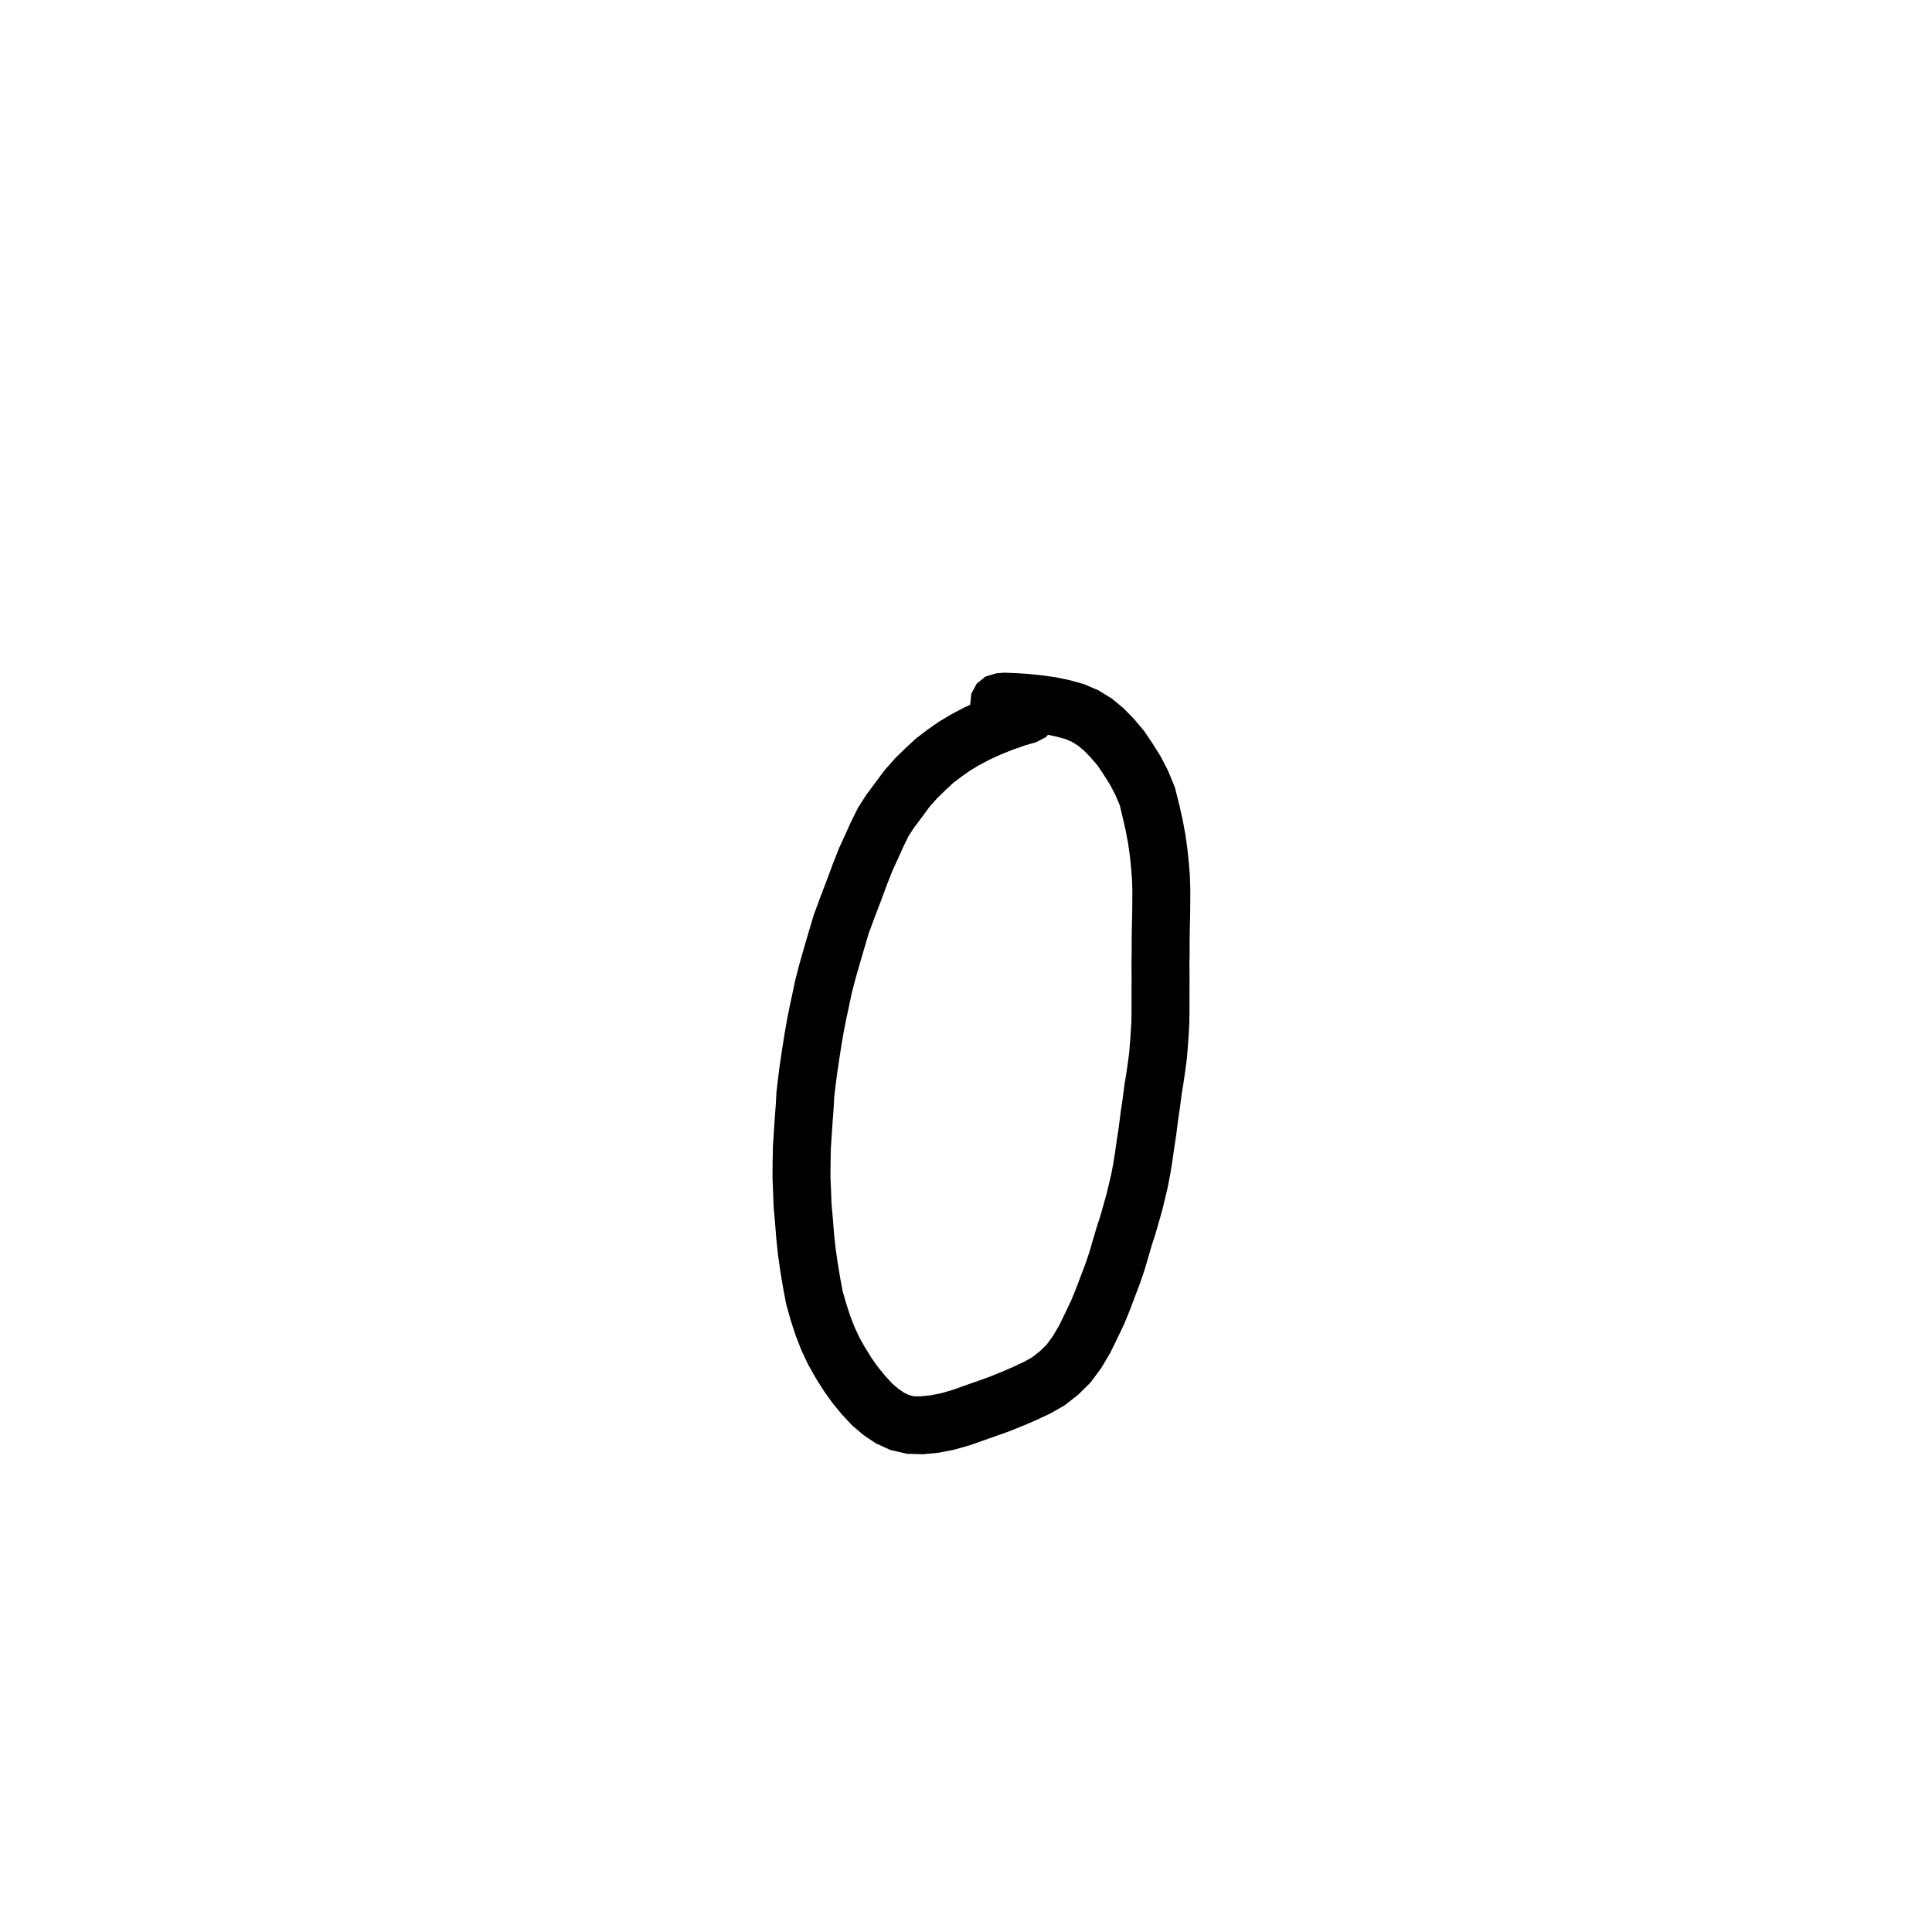
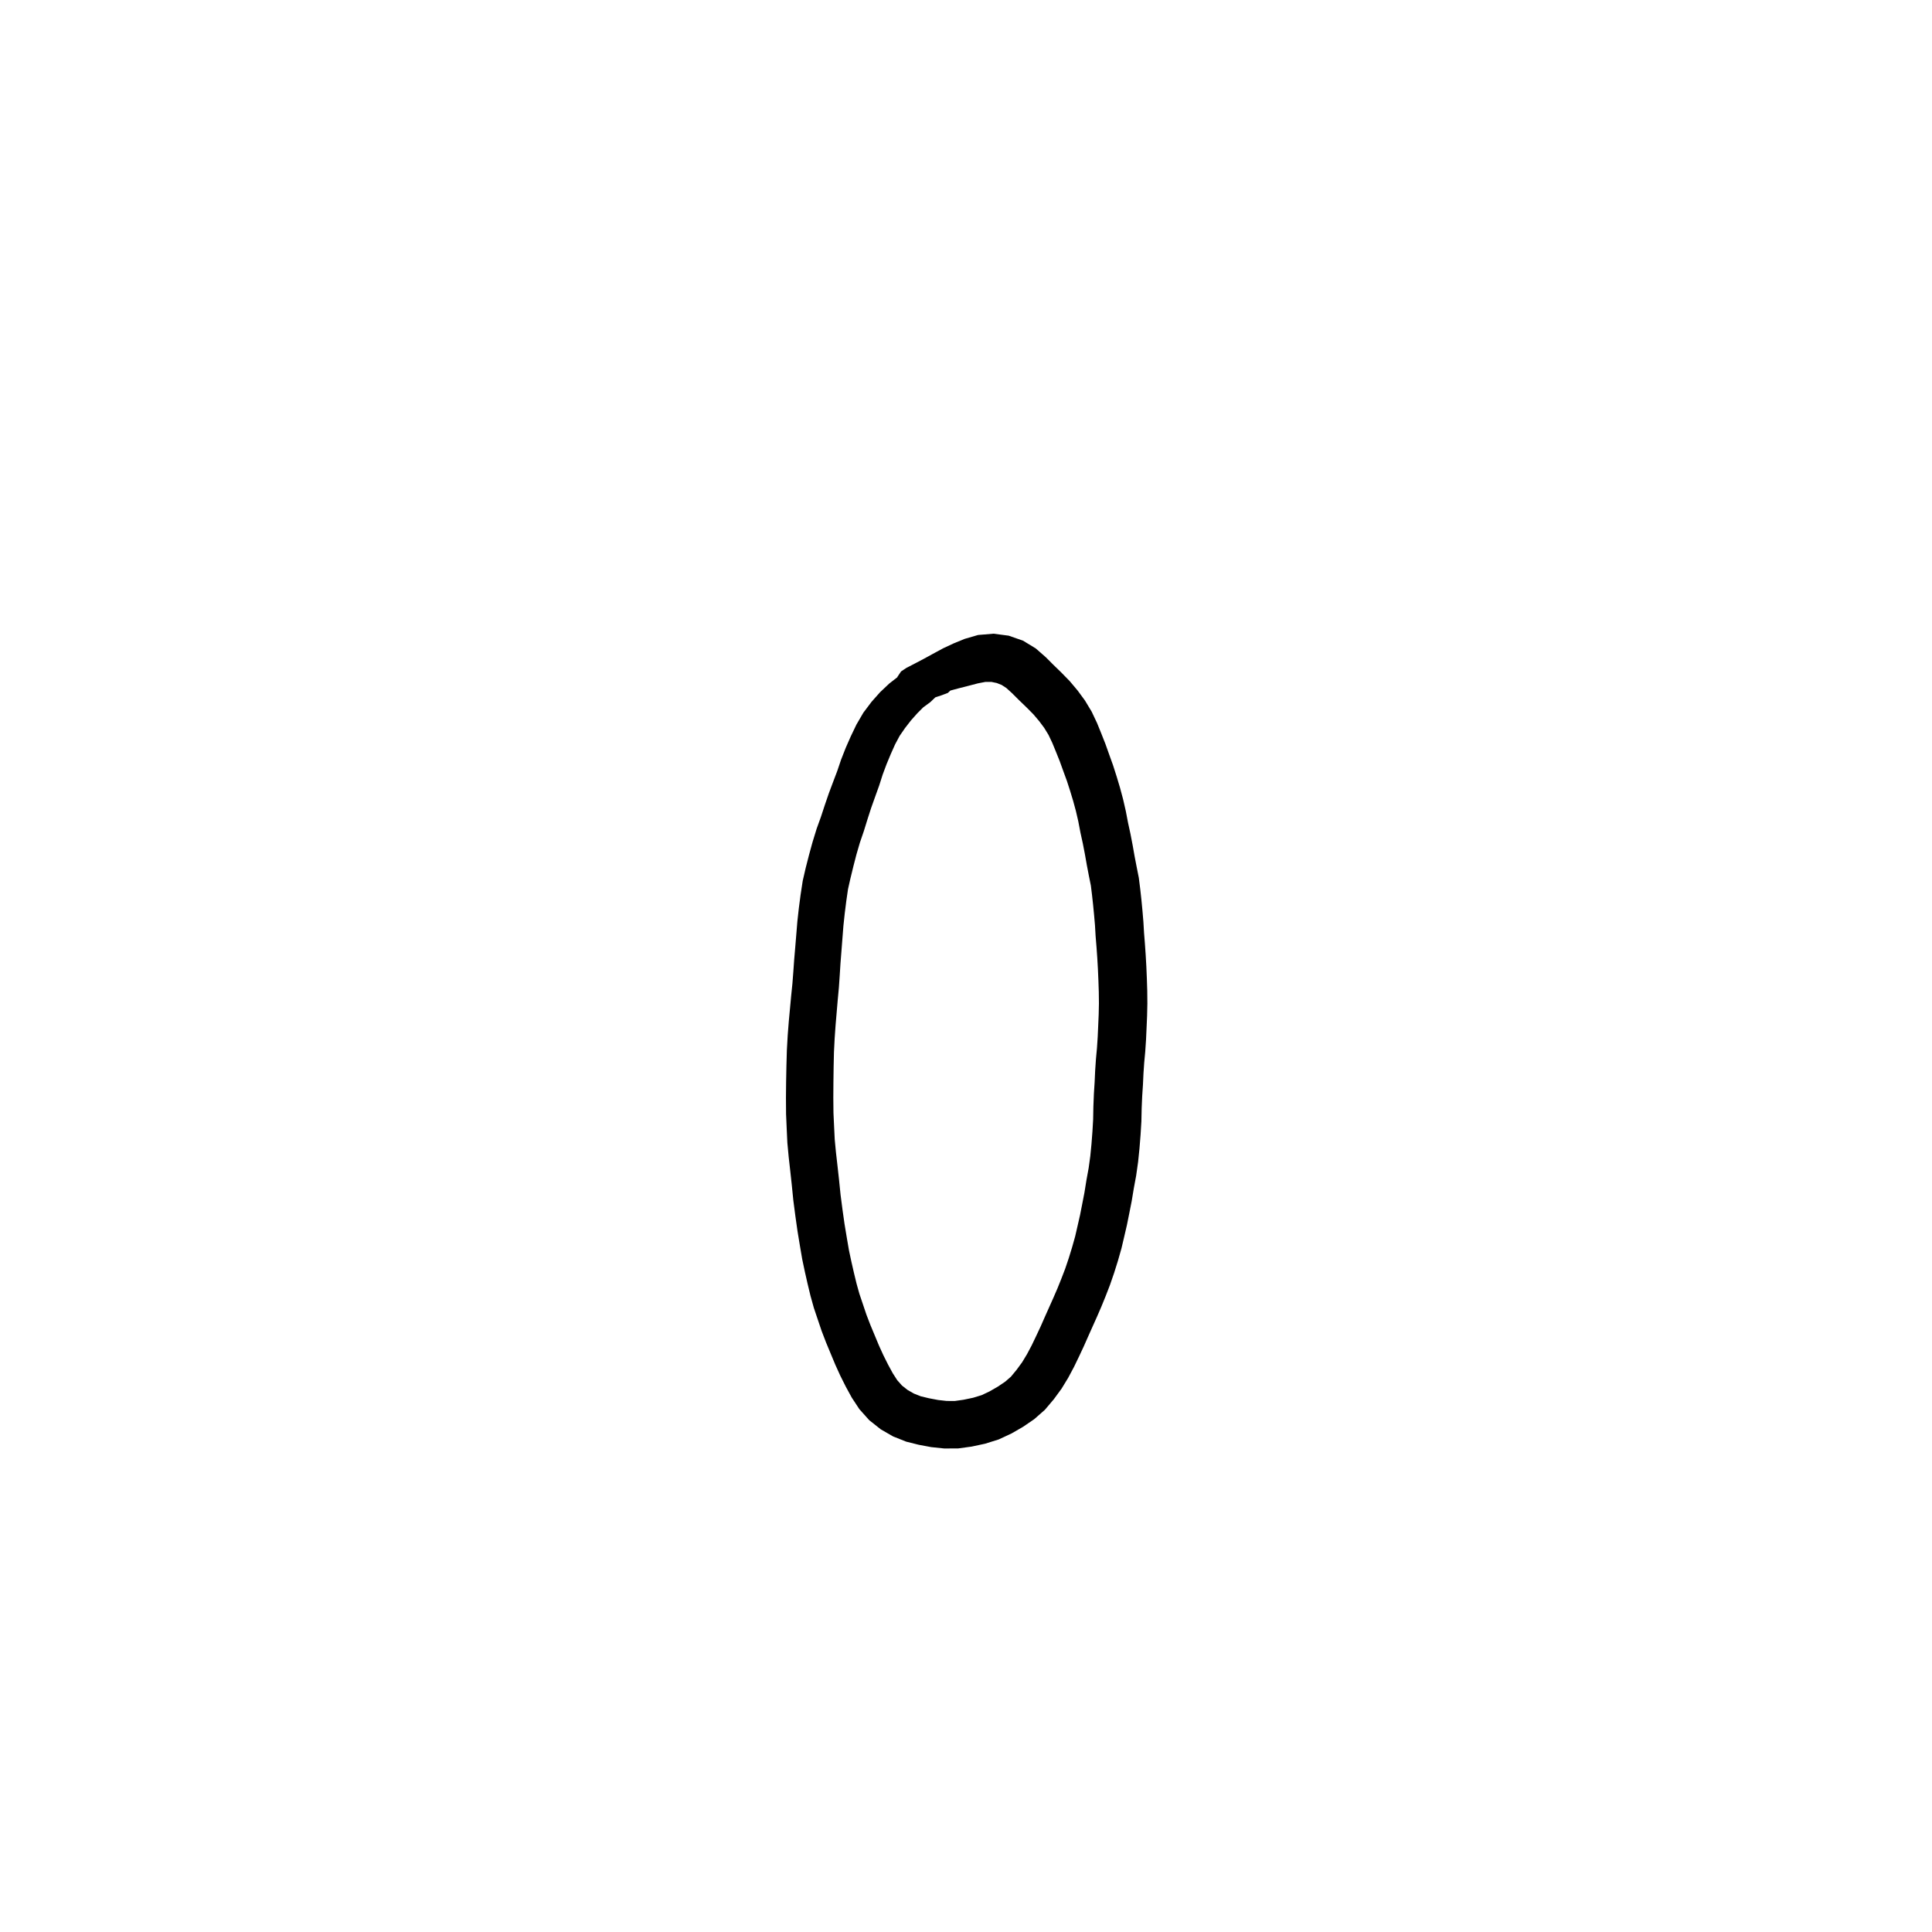
<svg xmlns="http://www.w3.org/2000/svg" viewBox="0 0 300 300" width="300" height="300">
-   <path d="M 158.388 106.609 L 156.352 107.191 L 154.004 108.024 L 151.927 108.853 L 149.754 109.848 L 147.62 110.97 L 145.737 112.108 L 143.975 113.34 L 142.208 114.693 L 140.618 116.164 L 139.015 117.728 L 137.363 119.599 L 135.912 121.541 L 134.516 123.421 L 133.206 125.471 L 132.11 127.684 L 131.245 129.613 L 130.281 131.71 L 129.311 134.179 L 128.367 136.724 L 127.409 139.228 L 126.345 142.117 L 125.478 145.039 L 124.728 147.602 L 124.044 150.018 L 123.46 152.307 L 123.048 154.277 L 122.635 156.215 L 122.217 158.285 L 121.8 160.682 L 121.43 163.044 L 121.08 165.413 L 120.807 167.509 L 120.565 169.64 L 120.461 171.575 L 120.306 173.628 L 120.168 175.71 L 120.016 178.056 L 119.973 180.44 L 119.954 182.832 L 120.045 185.167 L 120.138 187.517 L 120.35 189.898 L 120.549 192.408 L 120.818 194.92 L 121.168 197.396 L 121.594 199.951 L 122.073 202.496 L 122.763 204.955 L 123.523 207.306 L 124.427 209.63 L 125.463 211.837 L 126.649 213.949 L 127.911 215.96 L 129.26 217.844 L 130.69 219.588 L 132.297 221.316 L 134.067 222.825 L 135.974 224.106 L 138.253 225.147 L 140.832 225.745 L 143.352 225.814 L 145.792 225.574 L 148.205 225.097 L 150.576 224.424 L 152.685 223.678 L 154.733 222.963 L 156.769 222.232 L 158.908 221.371 L 160.924 220.502 L 163.041 219.511 L 165.294 218.233 L 167.402 216.585 L 169.312 214.702 L 170.999 212.434 L 172.39 210.083 L 173.485 207.847 L 174.544 205.631 L 175.477 203.345 L 176.249 201.301 L 177.018 199.275 L 177.739 197.146 L 178.324 195.148 L 178.85 193.341 L 179.43 191.572 L 179.954 189.736 L 180.475 187.894 L 180.919 186.069 L 181.333 184.314 L 181.685 182.492 L 182.017 180.5 L 182.314 178.366 L 182.641 176.236 L 182.916 174.045 L 183.247 171.785 L 183.496 169.826 L 183.773 168.158 L 184.037 166.322 L 184.278 164.512 L 184.437 162.661 L 184.569 160.862 L 184.673 158.93 L 184.705 157.059 L 184.705 155.225 L 184.705 153.469 L 184.715 151.619 L 184.695 149.856 L 184.724 147.994 L 184.724 146.069 L 184.753 144.182 L 184.802 142.207 L 184.822 140.17 L 184.832 138.136 L 184.767 136.043 L 184.608 134.045 L 184.389 131.889 L 184.06 129.545 L 183.615 127.173 L 183.1 124.901 L 182.442 122.275 L 181.388 119.711 L 180.249 117.501 L 178.991 115.482 L 177.623 113.458 L 176.035 111.583 L 174.46 109.976 L 172.642 108.469 L 170.607 107.216 L 168.372 106.251 L 166.108 105.617 L 163.937 105.165 L 161.728 104.858 L 159.65 104.647 L 157.892 104.53 L 155.972 104.452 L 154.704 104.553 L 153.022 105.056 L 151.66 106.164 L 150.826 107.709 L 150.647 109.456 L 151.15 111.138 L 152.258 112.5 L 153.803 113.334 L 155.55 113.513 L 156.007 113.452 L 157.401 113.517 L 158.885 113.615 L 160.655 113.794 L 162.41 114.034 L 163.99 114.364 L 165.398 114.745 L 166.463 115.205 L 167.378 115.769 L 168.352 116.586 L 169.375 117.636 L 170.443 118.885 L 171.439 120.378 L 172.427 121.952 L 173.221 123.492 L 173.886 125.069 L 174.342 126.974 L 174.803 128.999 L 175.179 131.002 L 175.455 132.974 L 175.646 134.862 L 175.78 136.535 L 175.832 138.25 L 175.822 140.103 L 175.803 142.051 L 175.755 144.002 L 175.725 146.001 L 175.725 147.924 L 175.695 149.832 L 175.715 151.643 L 175.705 153.445 L 175.705 155.225 L 175.705 156.984 L 175.679 158.609 L 175.587 160.291 L 175.465 161.949 L 175.331 163.535 L 175.123 165.084 L 174.879 166.784 L 174.59 168.533 L 174.331 170.558 L 173.998 172.83 L 173.727 174.995 L 173.409 177.064 L 173.119 179.148 L 172.826 180.906 L 172.534 182.424 L 172.167 183.97 L 171.771 185.602 L 171.296 187.276 L 170.824 188.936 L 170.252 190.683 L 169.684 192.625 L 169.156 194.436 L 168.548 196.233 L 167.833 198.113 L 167.101 200.054 L 166.315 201.986 L 165.382 203.93 L 164.466 205.816 L 163.493 207.468 L 162.505 208.814 L 161.465 209.821 L 160.292 210.751 L 158.932 211.504 L 157.24 212.291 L 155.448 213.063 L 153.563 213.822 L 151.731 214.478 L 149.697 215.189 L 147.842 215.849 L 146.092 216.349 L 144.462 216.673 L 142.976 216.822 L 141.942 216.814 L 141.161 216.63 L 140.394 216.266 L 139.527 215.671 L 138.543 214.836 L 137.474 213.674 L 136.404 212.371 L 135.39 210.954 L 134.386 209.352 L 133.463 207.714 L 132.702 206.092 L 132.004 204.295 L 131.378 202.349 L 130.838 200.453 L 130.457 198.389 L 130.062 196.022 L 129.749 193.81 L 129.51 191.577 L 129.318 189.145 L 129.12 186.936 L 129.038 184.813 L 128.953 182.695 L 128.972 180.556 L 129.008 178.428 L 129.148 176.302 L 129.284 174.263 L 129.442 172.156 L 129.533 170.399 L 129.74 168.604 L 129.994 166.657 L 130.328 164.398 L 130.68 162.15 L 131.064 159.938 L 131.447 158.043 L 131.854 156.133 L 132.224 154.354 L 132.733 152.365 L 133.377 150.093 L 134.112 147.578 L 134.886 144.954 L 135.834 142.393 L 136.789 139.897 L 137.721 137.384 L 138.567 135.224 L 139.438 133.337 L 140.254 131.515 L 141.052 129.881 L 141.91 128.552 L 143.131 126.916 L 144.356 125.265 L 145.536 123.932 L 146.823 122.684 L 148.006 121.577 L 149.287 120.606 L 150.649 119.65 L 152.029 118.816 L 153.722 117.926 L 155.475 117.124 L 157.168 116.449 L 159.111 115.758 L 160.85 115.266 L 162.413 114.465 L 163.55 113.127 L 164.089 111.456 L 163.947 109.706 L 163.147 108.144 L 161.809 107.006 L 160.138 106.467 Z" fill="black" fill-rule="nonzero" />
+   <path d="M 145.387 102.847 L 143.209 103.047 L 141.324 104.04 L 139.708 104.876 L 138.084 106.139 L 136.657 107.487 L 135.326 108.987 L 134.063 110.665 L 132.982 112.519 L 132.109 114.34 L 131.331 116.108 L 130.608 117.948 L 130.011 119.712 L 129.401 121.32 L 128.713 123.153 L 128.077 125.005 L 127.474 126.839 L 126.813 128.672 L 126.165 130.78 L 125.632 132.725 L 125.109 134.767 L 124.647 136.769 L 124.316 138.938 L 124.044 141.012 L 123.812 143.102 L 123.646 145.139 L 123.482 147.121 L 123.315 149.089 L 123.188 150.892 L 123.045 152.743 L 122.861 154.539 L 122.673 156.559 L 122.484 158.59 L 122.313 160.778 L 122.183 163.094 L 122.114 165.561 L 122.067 167.994 L 122.043 170.462 L 122.06 172.998 L 122.159 175.278 L 122.261 177.454 L 122.469 179.677 L 122.709 181.81 L 122.943 183.952 L 123.183 186.352 L 123.51 188.866 L 123.837 191.173 L 124.202 193.39 L 124.572 195.555 L 124.989 197.522 L 125.396 199.32 L 125.852 201.213 L 126.372 203.08 L 126.978 204.88 L 127.579 206.66 L 128.28 208.487 L 128.994 210.204 L 129.712 211.926 L 130.479 213.613 L 131.332 215.318 L 132.269 217.032 L 133.441 218.811 L 134.973 220.525 L 136.766 221.947 L 138.683 223.05 L 140.712 223.857 L 142.666 224.346 L 144.596 224.707 L 146.61 224.918 L 148.768 224.913 L 150.876 224.625 L 152.954 224.181 L 155.084 223.514 L 157.067 222.589 L 158.866 221.55 L 160.591 220.371 L 162.247 218.916 L 163.641 217.267 L 164.838 215.633 L 165.871 213.939 L 166.771 212.252 L 167.569 210.599 L 168.309 209.016 L 168.998 207.459 L 169.669 205.958 L 170.355 204.429 L 171.018 202.898 L 171.684 201.263 L 172.36 199.518 L 173 197.658 L 173.591 195.778 L 174.146 193.826 L 174.569 192.027 L 174.983 190.243 L 175.355 188.398 L 175.729 186.505 L 176.054 184.541 L 176.422 182.553 L 176.724 180.417 L 176.939 178.319 L 177.107 176.22 L 177.235 174.124 L 177.279 172.064 L 177.357 170.244 L 177.477 168.426 L 177.558 166.684 L 177.671 165.025 L 177.83 163.315 L 177.956 161.439 L 178.038 159.628 L 178.12 157.739 L 178.162 155.83 L 178.144 153.862 L 178.084 151.974 L 178.004 150.083 L 177.902 148.285 L 177.781 146.533 L 177.645 144.826 L 177.545 143.13 L 177.402 141.431 L 177.24 139.738 L 177.056 138.057 L 176.834 136.303 L 176.496 134.593 L 176.185 132.988 L 175.887 131.298 L 175.536 129.477 L 175.161 127.754 L 174.819 125.967 L 174.392 124.1 L 173.906 122.29 L 173.386 120.558 L 172.841 118.849 L 172.248 117.2 L 171.656 115.536 L 171.014 113.909 L 170.355 112.285 L 169.515 110.508 L 168.476 108.78 L 167.349 107.243 L 166.106 105.764 L 164.785 104.412 L 163.583 103.247 L 162.394 102.056 L 160.828 100.684 L 158.847 99.481 L 156.624 98.707 L 154.271 98.4 L 151.873 98.601 L 149.786 99.208 L 148.087 99.904 L 146.467 100.659 L 144.865 101.525 L 143.495 102.276 L 141.903 103.114 L 140.758 103.702 L 139.917 104.261 L 139.354 105.099 L 139.155 106.089 L 139.35 107.08 L 139.909 107.92 L 140.747 108.483 L 141.737 108.682 L 142.727 108.488 L 143.831 108.149 L 145.587 107.77 L 147.195 107.33 L 148.85 106.885 L 150.406 106.488 L 151.845 106.112 L 153.014 105.886 L 153.952 105.888 L 154.775 106.058 L 155.53 106.356 L 156.249 106.82 L 157.145 107.632 L 158.219 108.705 L 159.4 109.843 L 160.461 110.913 L 161.363 111.976 L 162.142 113.019 L 162.81 114.111 L 163.399 115.351 L 163.971 116.745 L 164.56 118.214 L 165.12 119.767 L 165.679 121.295 L 166.166 122.803 L 166.639 124.366 L 167.065 125.932 L 167.433 127.519 L 167.766 129.266 L 168.145 130.997 L 168.469 132.671 L 168.767 134.356 L 169.092 136.047 L 169.389 137.513 L 169.564 138.936 L 169.737 140.511 L 169.893 142.114 L 170.028 143.671 L 170.126 145.351 L 170.268 147.098 L 170.386 148.761 L 170.483 150.457 L 170.561 152.259 L 170.62 154.024 L 170.641 155.789 L 170.605 157.493 L 170.527 159.297 L 170.45 161.02 L 170.338 162.719 L 170.18 164.423 L 170.055 166.258 L 169.976 168.01 L 169.859 169.845 L 169.779 171.837 L 169.743 173.827 L 169.633 175.702 L 169.483 177.654 L 169.3 179.526 L 169.047 181.361 L 168.7 183.265 L 168.39 185.192 L 168.048 186.952 L 167.707 188.681 L 167.326 190.352 L 166.955 191.967 L 166.478 193.668 L 165.957 195.362 L 165.406 196.996 L 164.81 198.547 L 164.206 200.049 L 163.598 201.456 L 162.933 202.945 L 162.255 204.462 L 161.594 205.963 L 160.904 207.437 L 160.193 208.921 L 159.465 210.291 L 158.712 211.536 L 157.843 212.721 L 156.975 213.772 L 156.089 214.541 L 154.955 215.308 L 153.657 216.056 L 152.424 216.639 L 151.099 217.044 L 149.603 217.355 L 148.257 217.544 L 147 217.539 L 145.678 217.392 L 144.233 217.117 L 142.971 216.813 L 141.903 216.389 L 140.921 215.824 L 140.053 215.142 L 139.322 214.314 L 138.627 213.234 L 137.896 211.89 L 137.161 210.419 L 136.499 208.97 L 135.827 207.356 L 135.152 205.738 L 134.542 204.15 L 133.991 202.515 L 133.446 200.9 L 133.013 199.352 L 132.596 197.631 L 132.208 195.935 L 131.831 194.169 L 131.487 192.165 L 131.137 190.054 L 130.828 187.874 L 130.52 185.503 L 130.284 183.179 L 130.041 180.992 L 129.805 178.916 L 129.616 176.931 L 129.519 174.937 L 129.42 172.81 L 129.397 170.462 L 129.413 168.085 L 129.445 165.713 L 129.496 163.376 L 129.604 161.244 L 129.75 159.184 L 129.918 157.204 L 130.087 155.213 L 130.261 153.357 L 130.396 151.396 L 130.507 149.625 L 130.658 147.701 L 130.812 145.712 L 130.963 143.778 L 131.168 141.858 L 131.411 139.921 L 131.676 138.08 L 132.048 136.429 L 132.518 134.5 L 132.979 132.712 L 133.521 130.85 L 134.131 129.07 L 134.719 127.171 L 135.275 125.449 L 135.896 123.708 L 136.517 121.981 L 137.071 120.251 L 137.659 118.676 L 138.311 117.109 L 138.986 115.594 L 139.692 114.271 L 140.534 113.05 L 141.467 111.85 L 142.422 110.776 L 143.339 109.854 L 144.463 109.023 L 145.239 108.282 L 146.238 107.952 L 147.182 107.595 L 147.918 106.904 L 148.333 105.984 L 148.365 104.975 L 148.008 104.03 L 147.317 103.294 L 146.396 102.879 Z" fill="black" fill-rule="nonzero" />
</svg>
